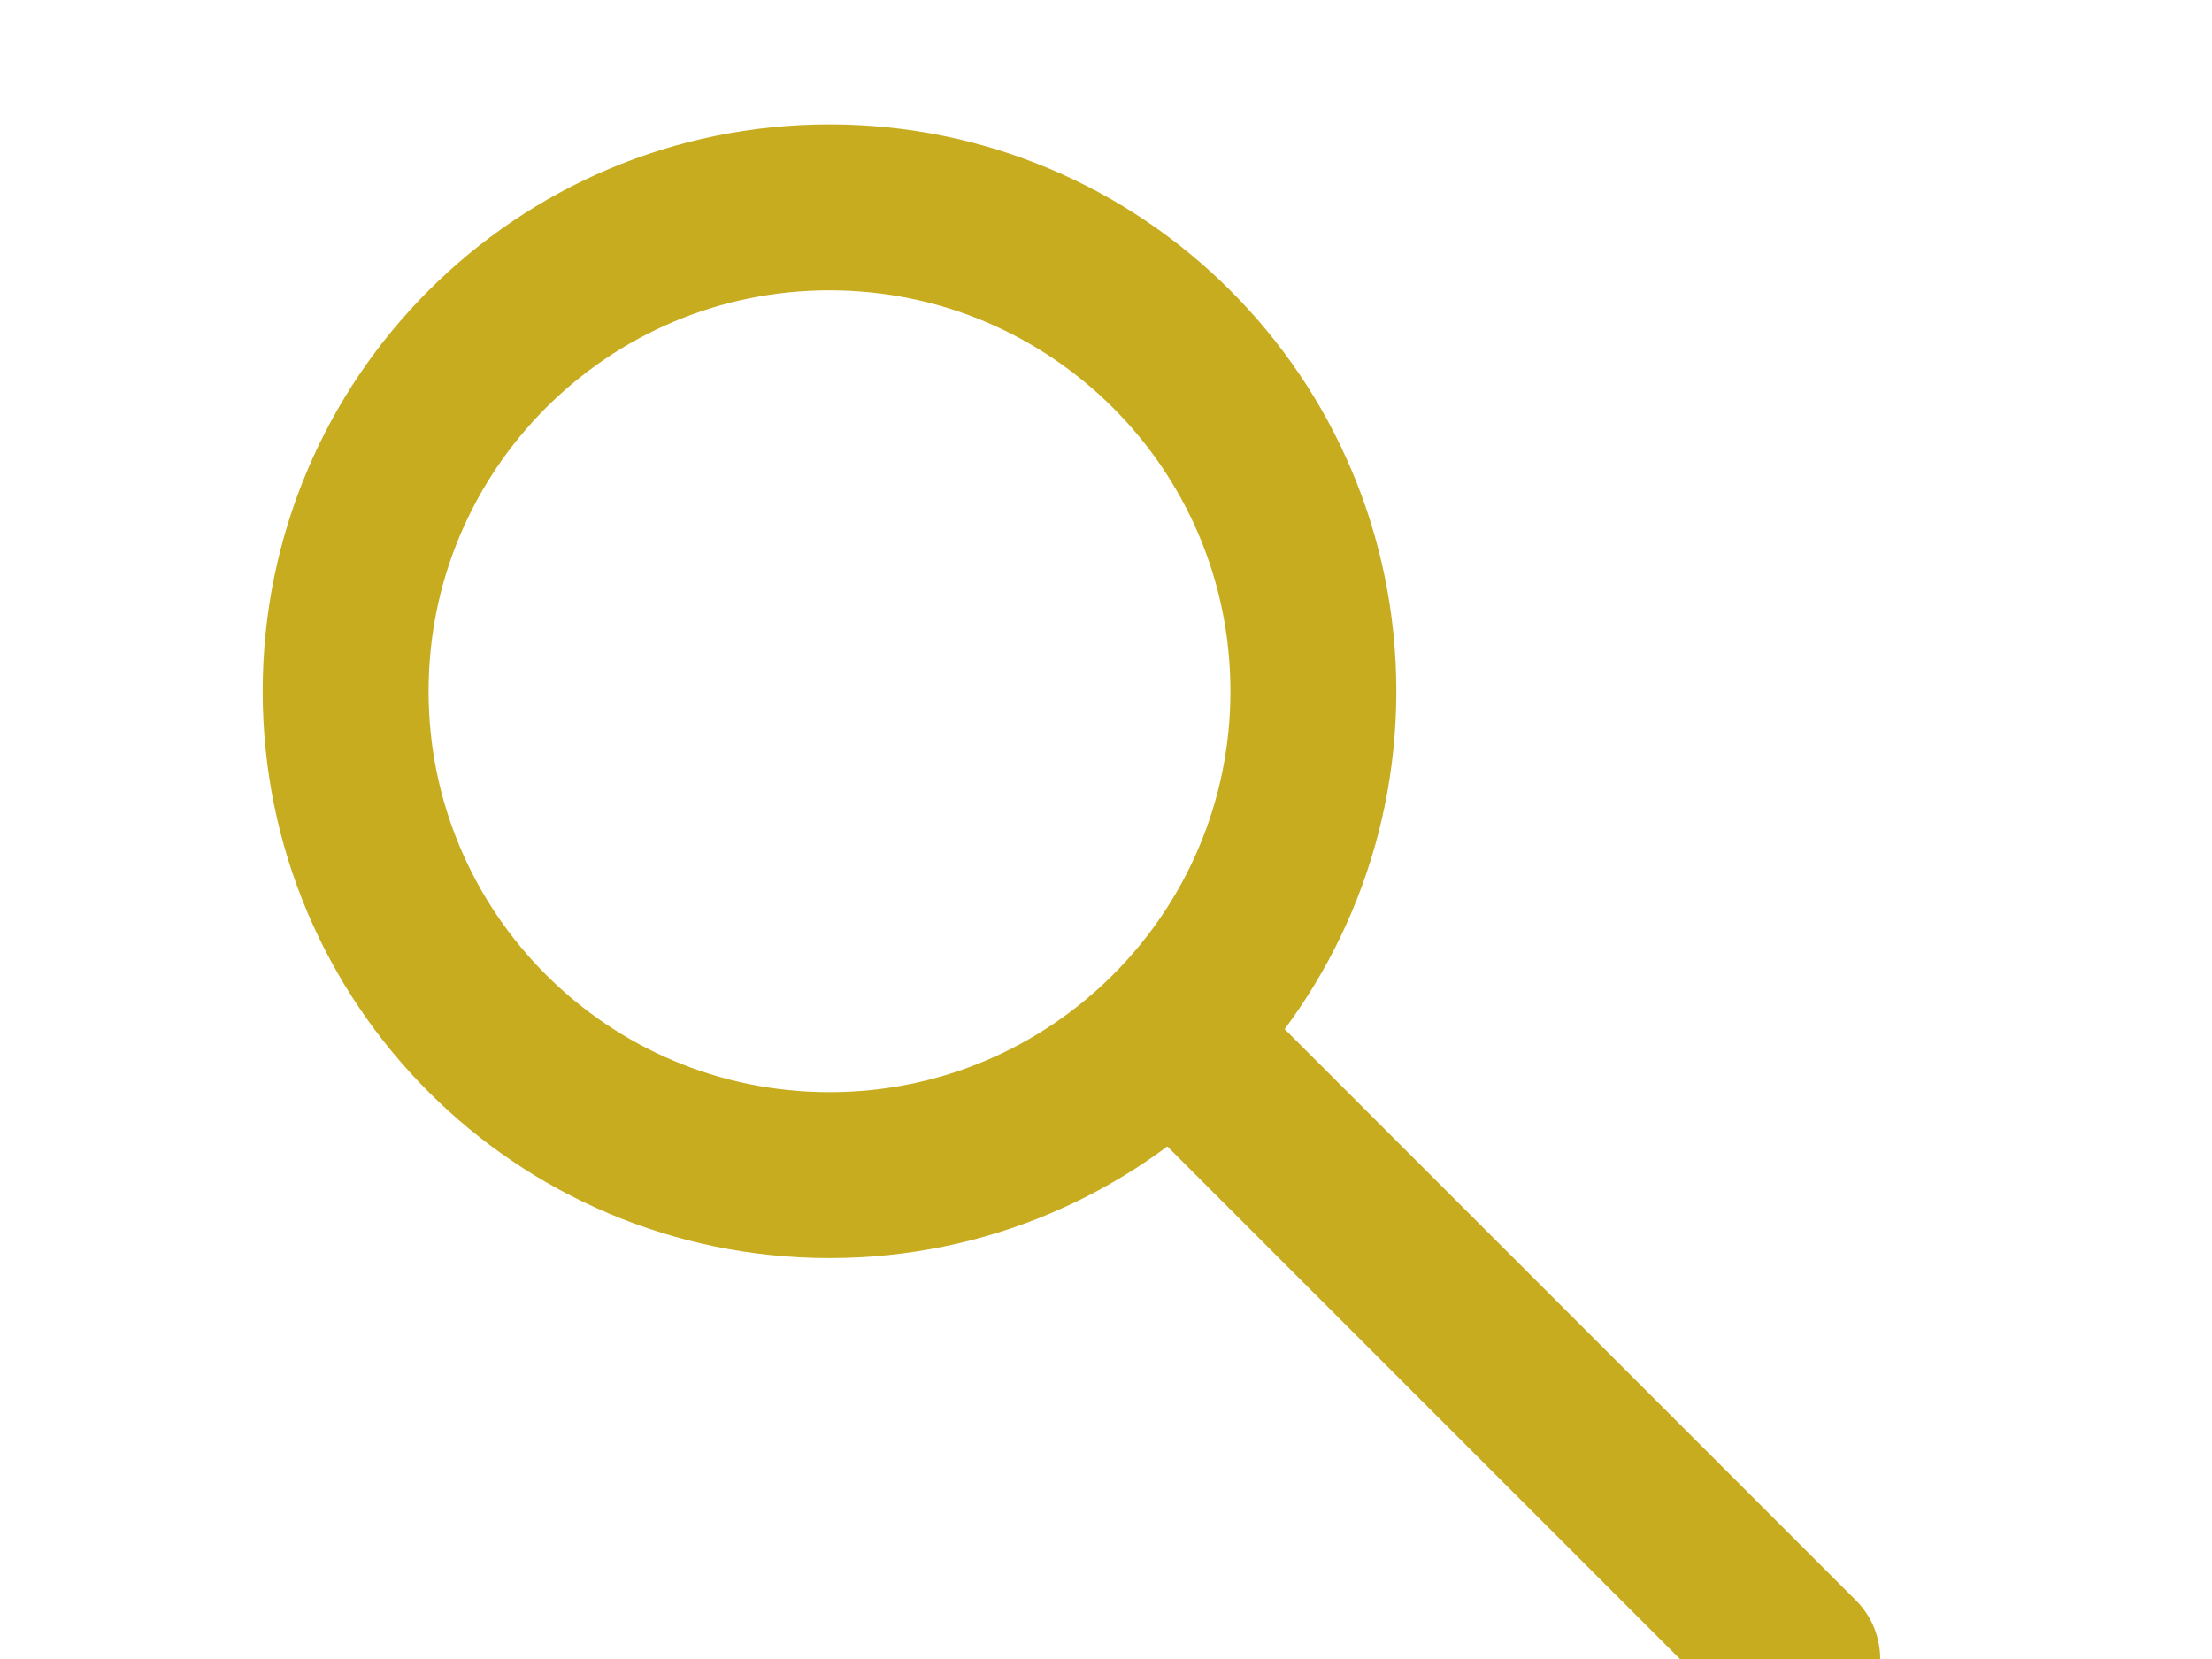
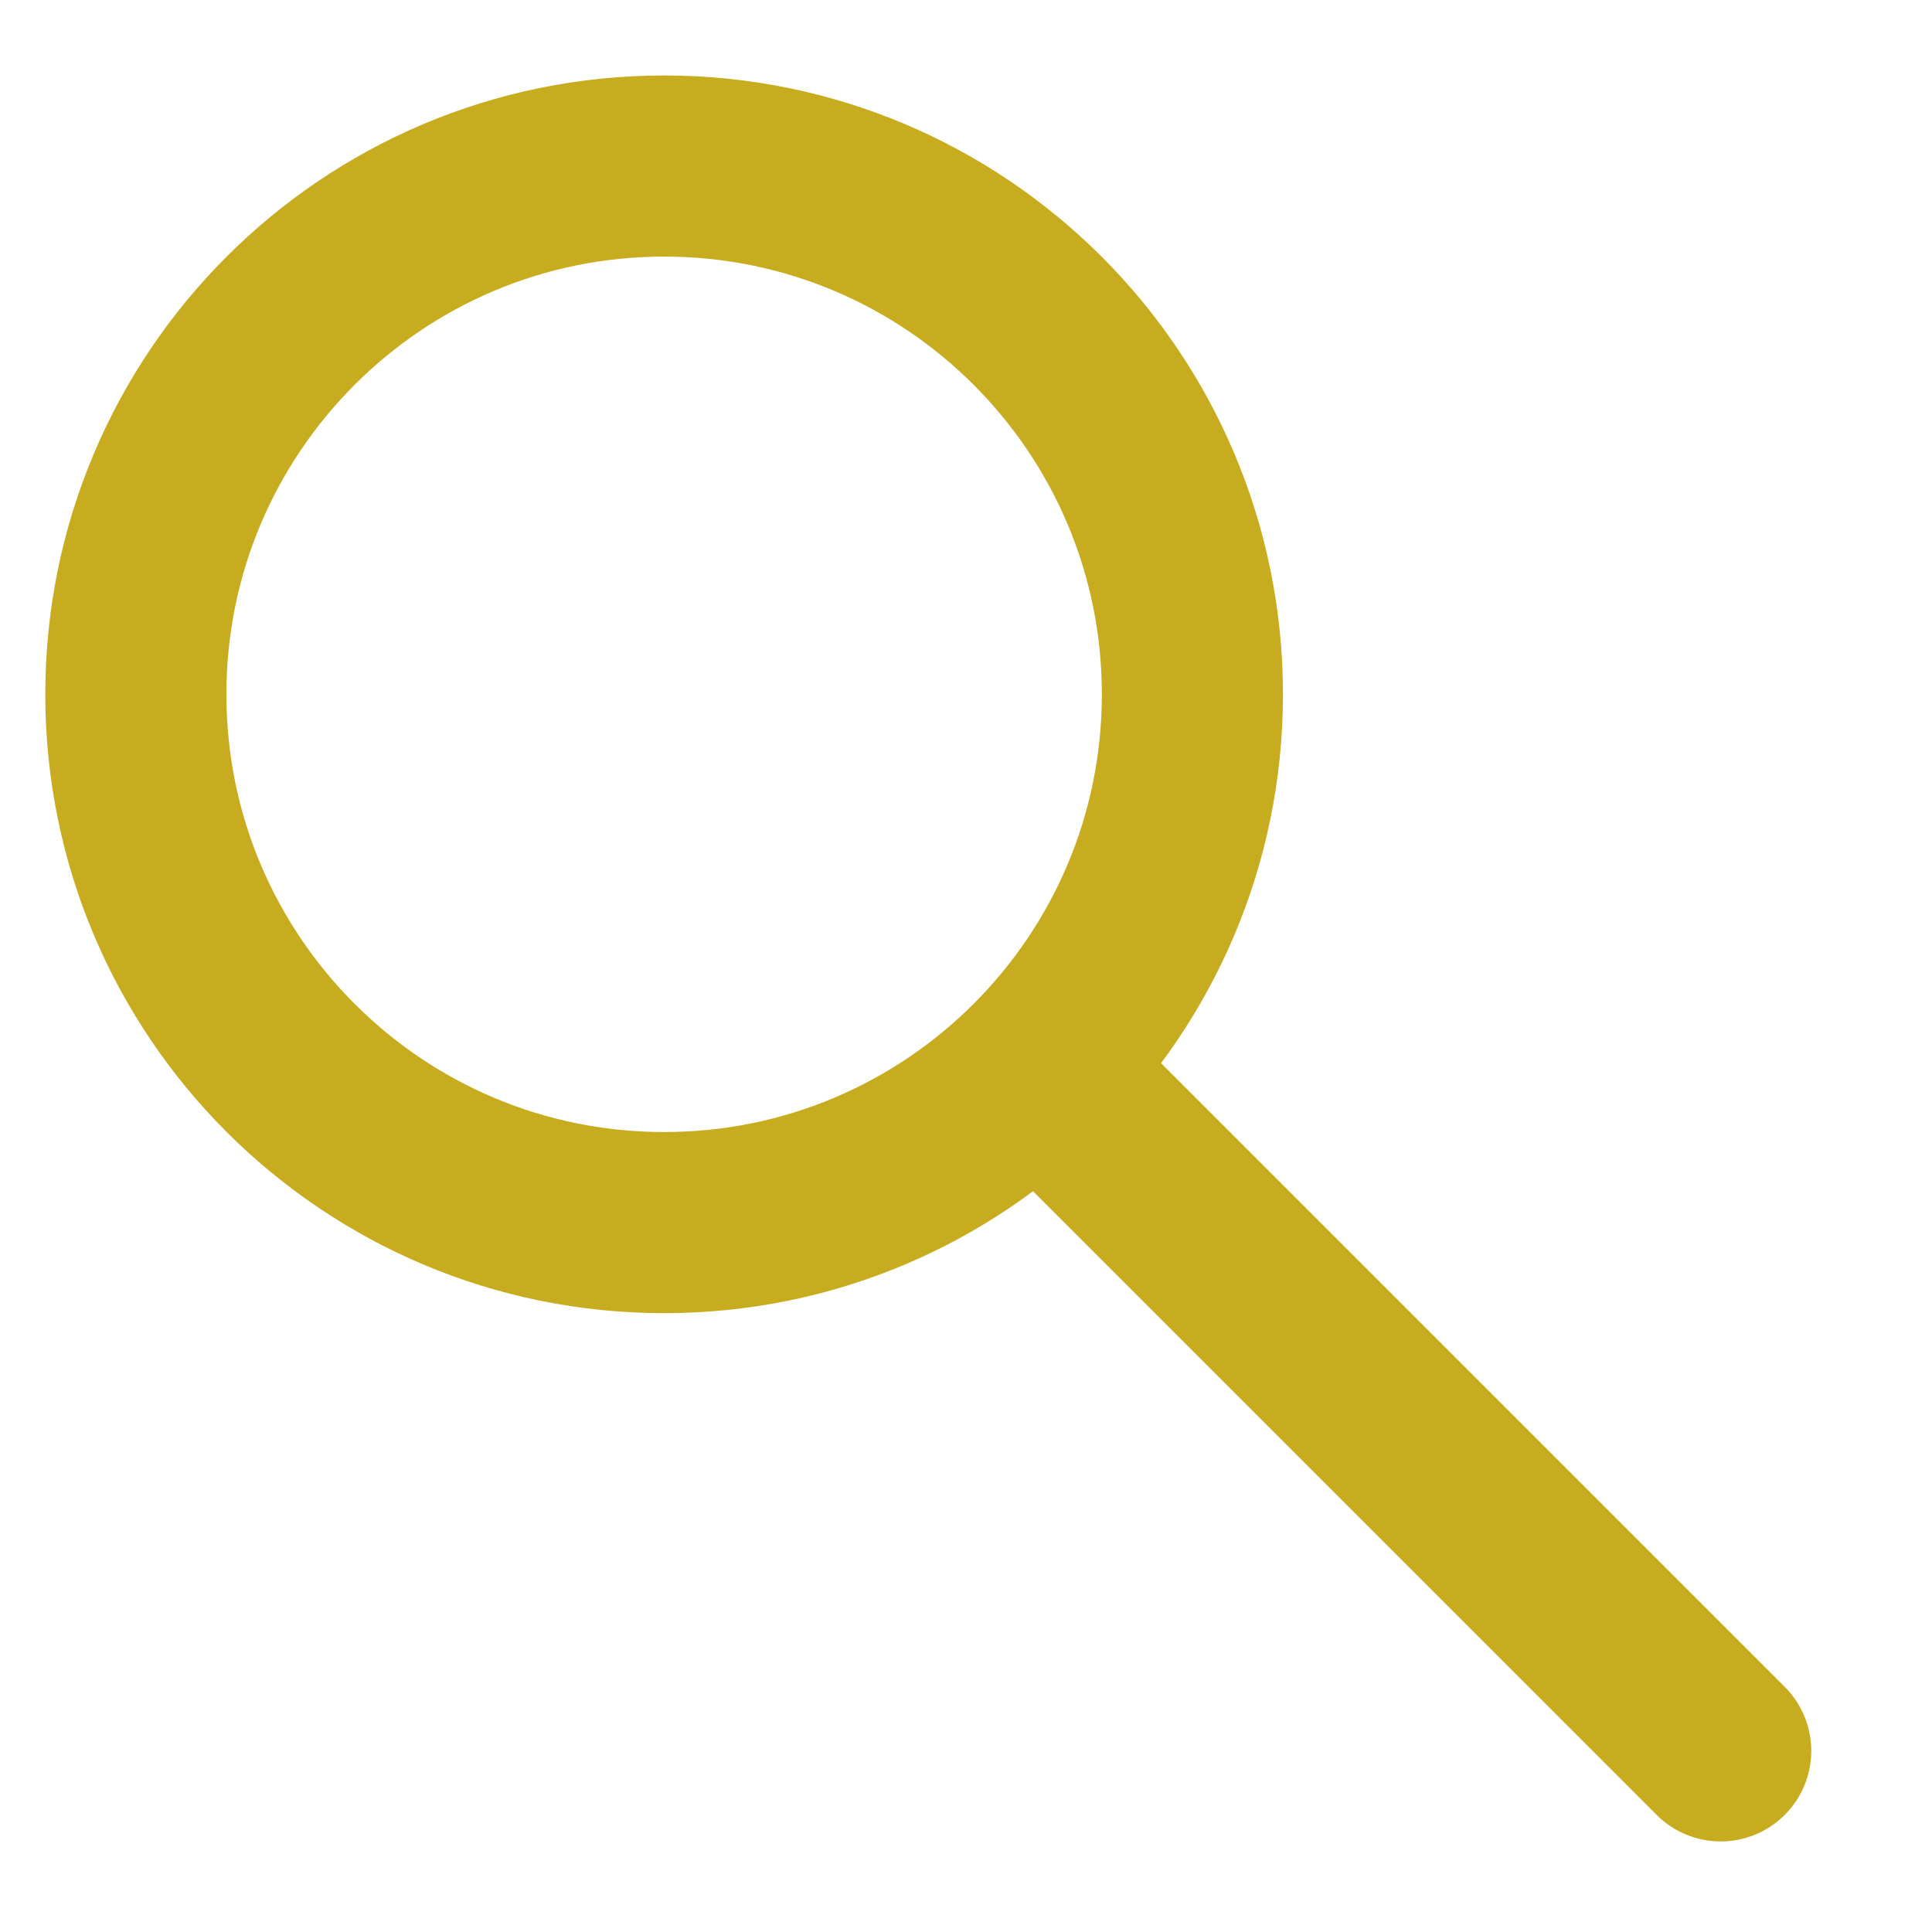
- <svg xmlns="http://www.w3.org/2000/svg" viewBox="0 0 160 120">
+ <svg xmlns="http://www.w3.org/2000/svg" viewBox="16 4 128 128">
  <g fill="none" stroke="#c8ac1f" stroke-width="12" stroke-linecap="round" stroke-linejoin="round" vector-effect="non-scaling-stroke">
    <circle cx="60" cy="50" r="35" />
    <path d="M85 75 L130 120" />
  </g>
</svg>
